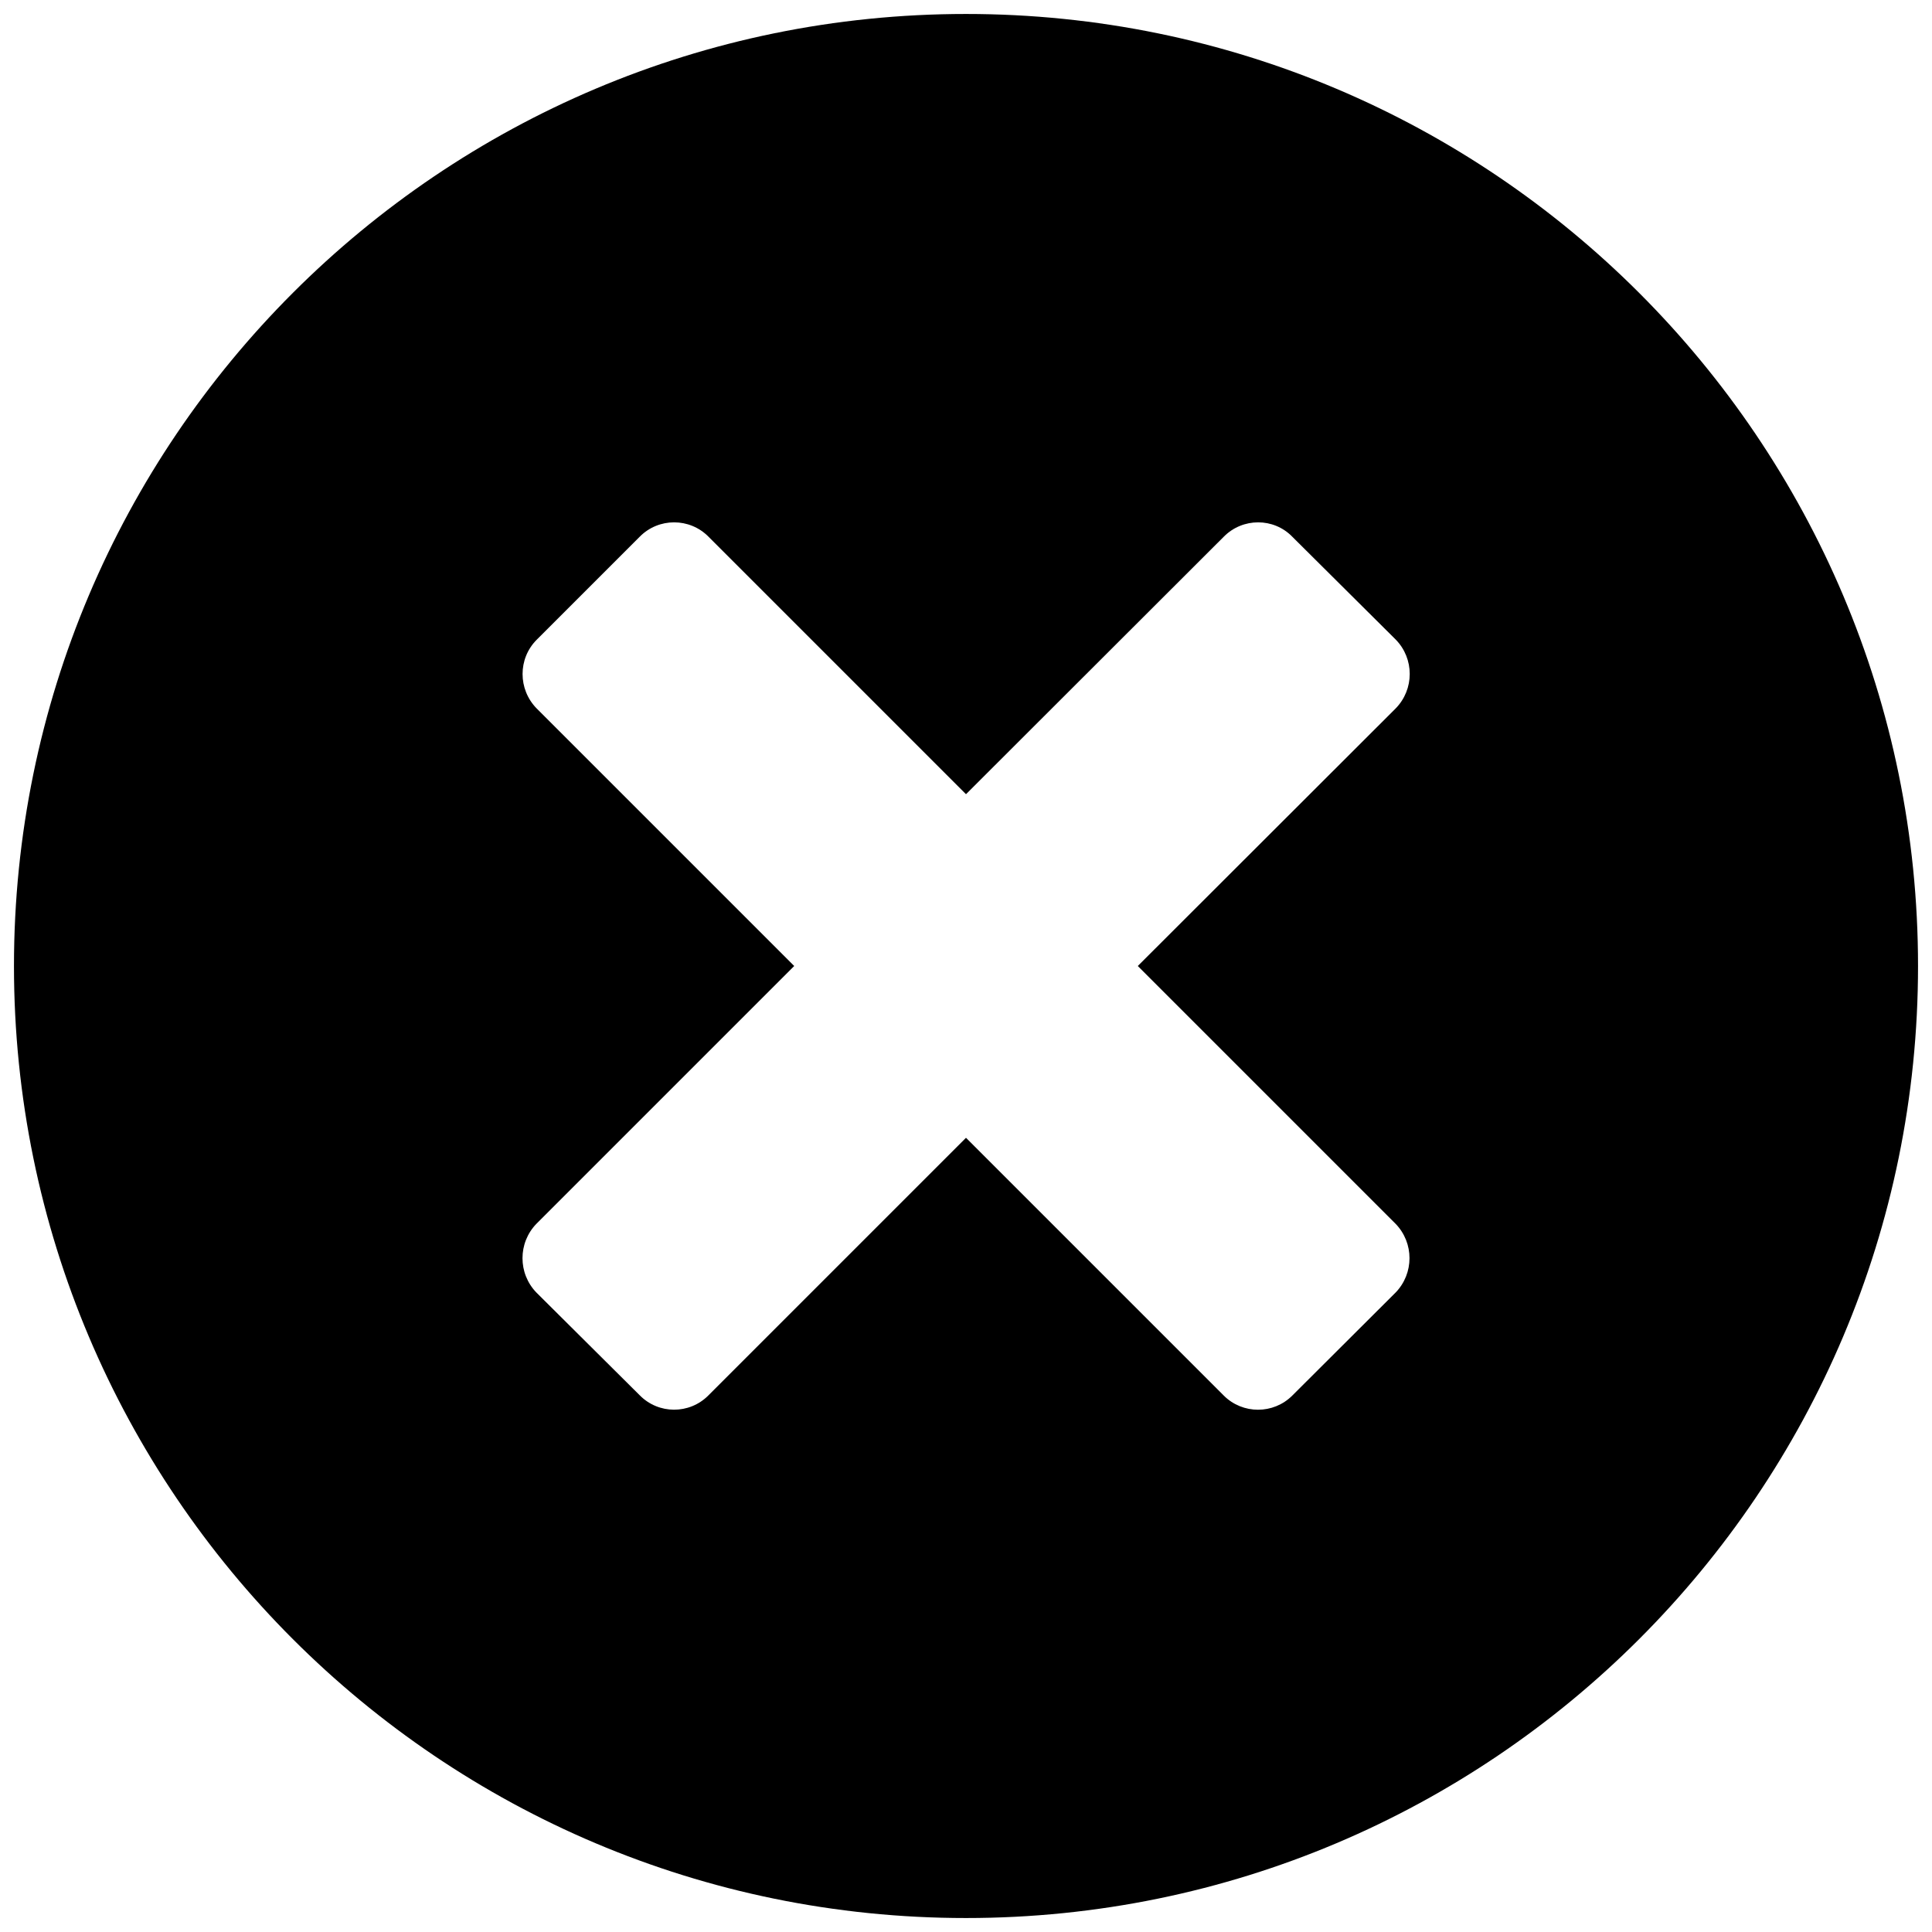
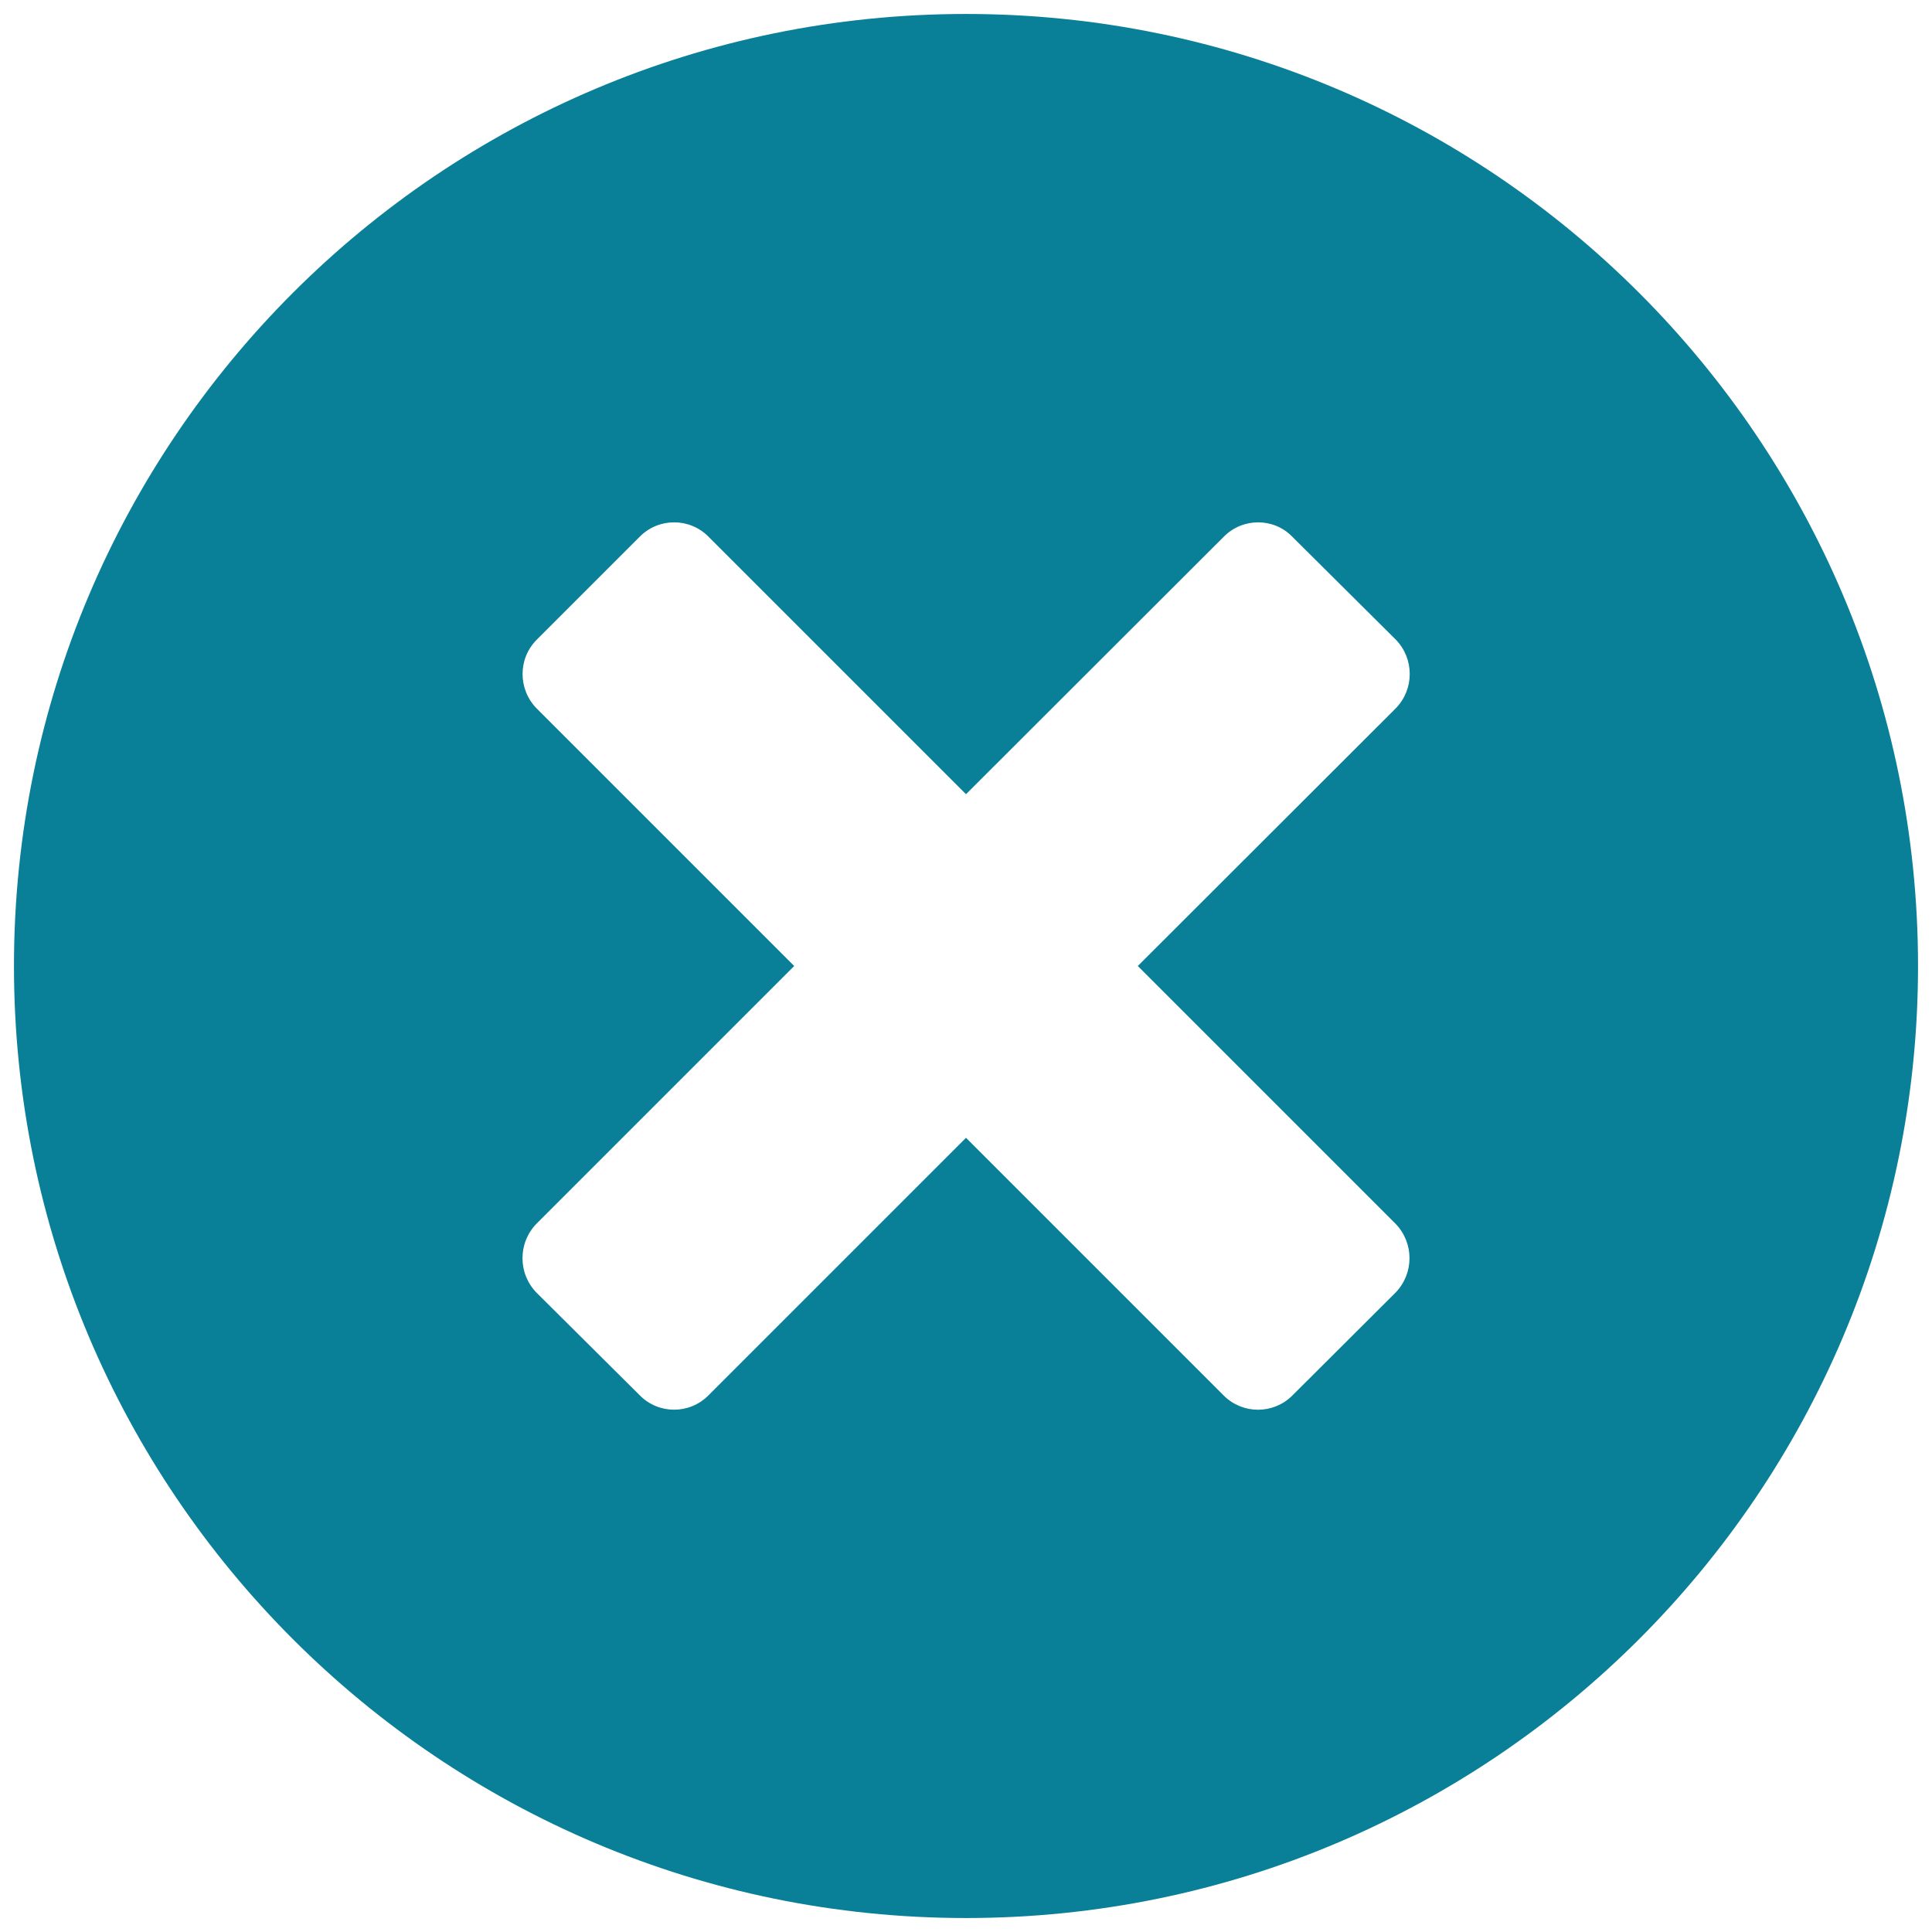
- <svg xmlns="http://www.w3.org/2000/svg" fill="#000000" viewBox="0 0 26 26" width="26px" height="26px">
+ <svg xmlns="http://www.w3.org/2000/svg" fill="rgb(9, 128, 151)" viewBox="0 0 26 26" width="26px" height="26px">
  <path d="M 13 0.188 C 5.926 0.188 0.188 5.926 0.188 13 C 0.188 20.074 5.926 25.812 13 25.812 C 20.074 25.812 25.812 20.074 25.812 13 C 25.812 5.926 20.074 0.188 13 0.188 Z M 18.781 17.395 L 17.391 18.781 C 17.137 19.035 16.723 19.035 16.469 18.781 L 13 15.312 L 9.531 18.781 C 9.277 19.035 8.863 19.035 8.609 18.777 L 7.219 17.395 C 6.969 17.137 6.969 16.727 7.219 16.469 L 10.688 13 L 7.223 9.535 C 6.969 9.277 6.969 8.863 7.223 8.609 L 8.609 7.223 C 8.863 6.965 9.281 6.965 9.535 7.223 L 13 10.688 L 16.469 7.223 C 16.723 6.965 17.141 6.965 17.391 7.223 L 18.781 8.605 C 19.035 8.863 19.035 9.277 18.781 9.535 L 15.312 13 L 18.781 16.469 C 19.031 16.727 19.031 17.137 18.781 17.395 Z" />
</svg>
